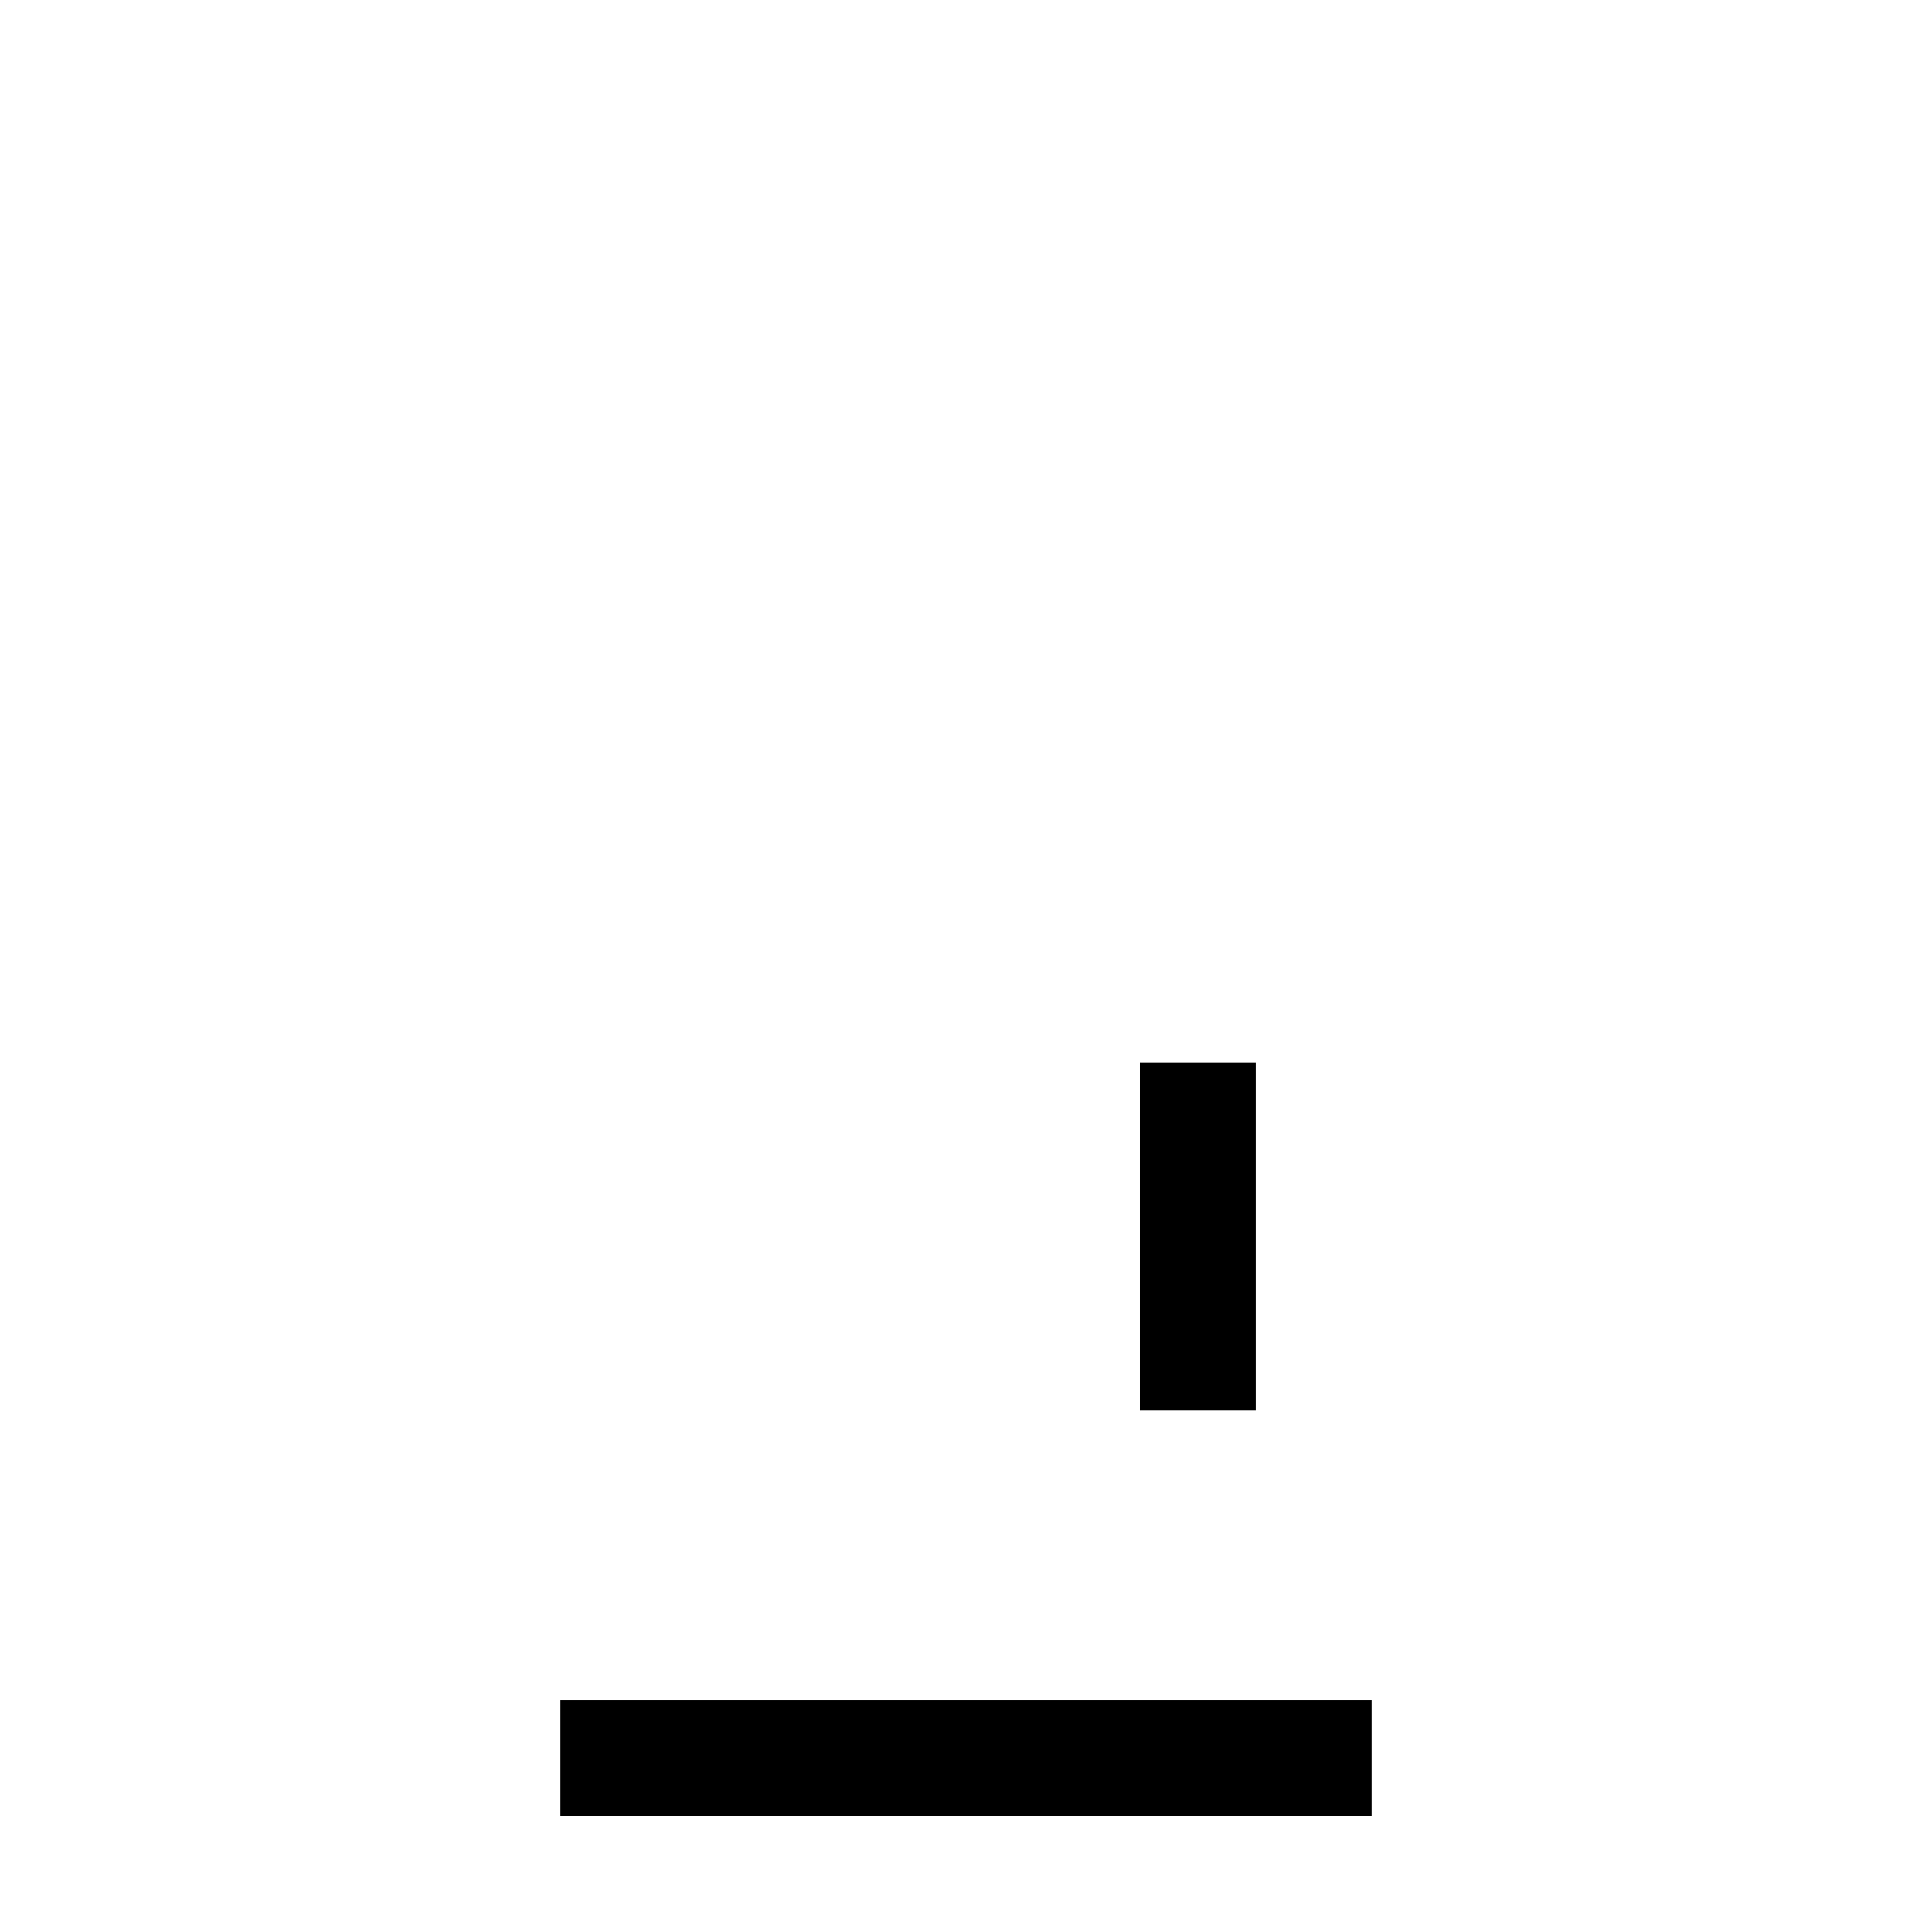
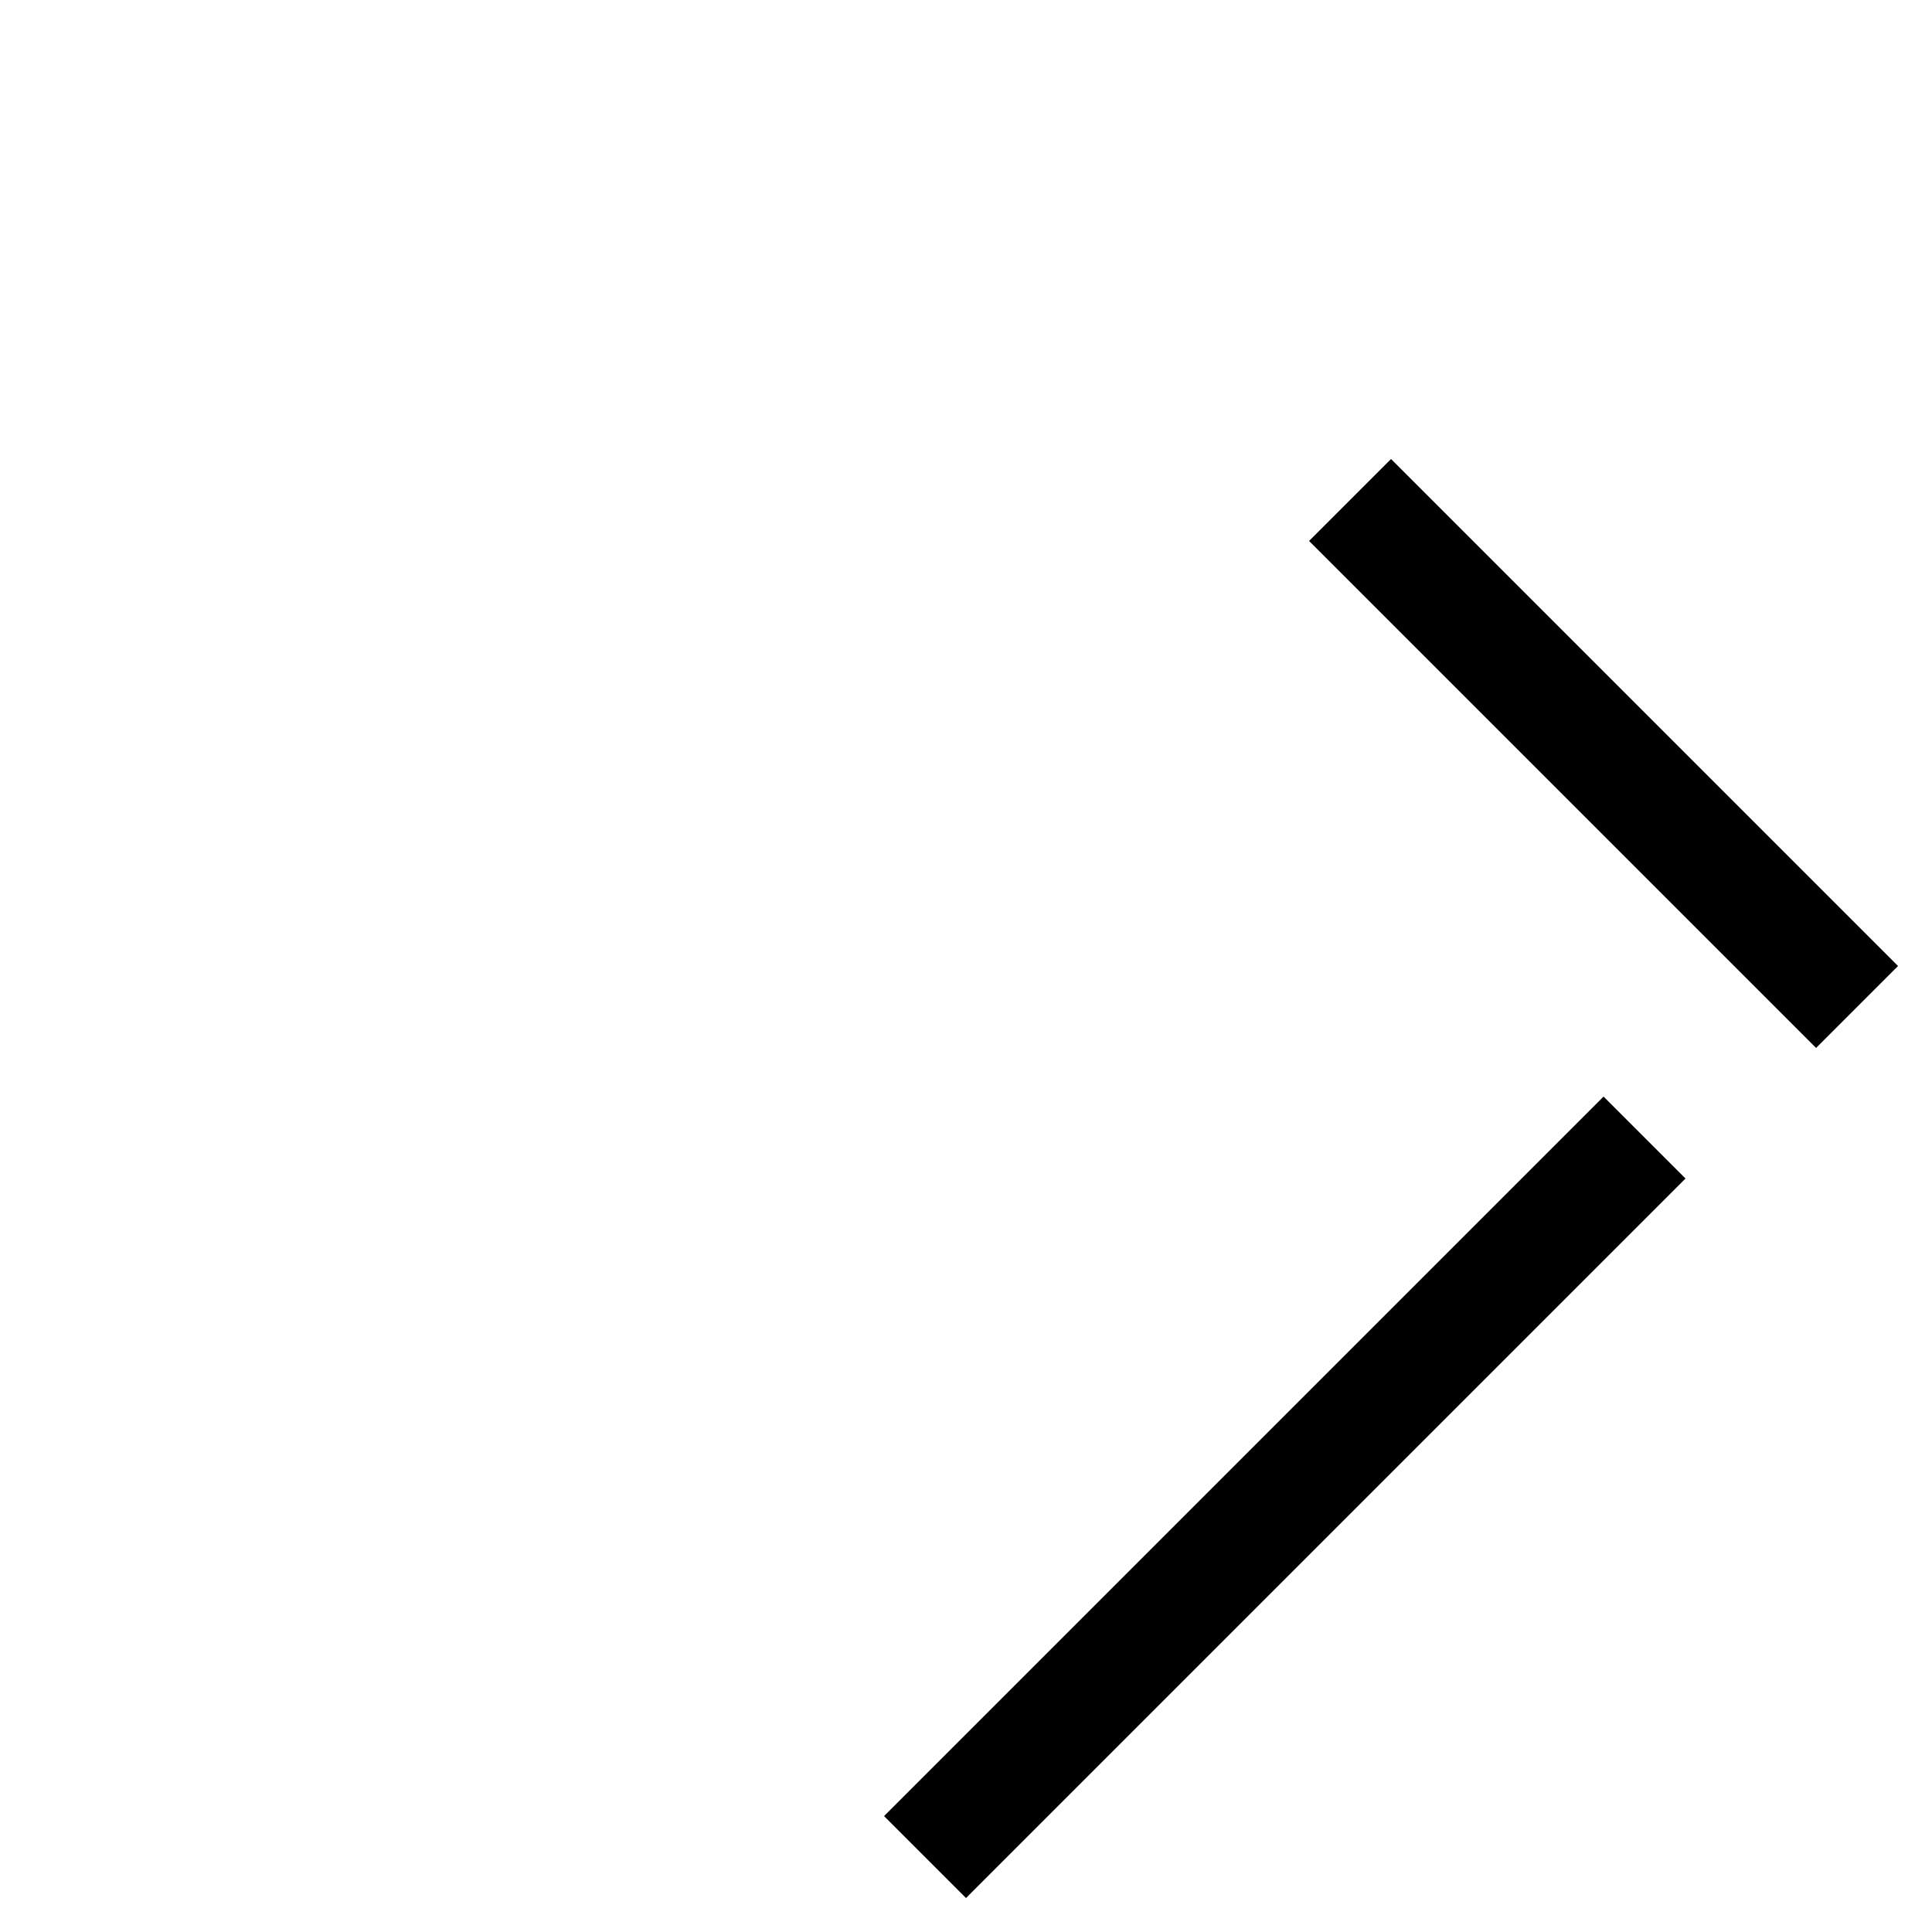
<svg xmlns="http://www.w3.org/2000/svg" viewBox="0 0 100 100">
  <g fill="none" stroke="currentColor" stroke-width="6" stroke-linejoin="miter">
-     <path d="M29 91L71 91" stroke-linecap="butt" />
-     <path d="M62 55L62 73" stroke-linecap="butt" />
+     <path d="M83 61L50 94" stroke-linecap="square" />
+     <path d="M72 28L94 50" stroke-linecap="square" />
  </g>
</svg>
